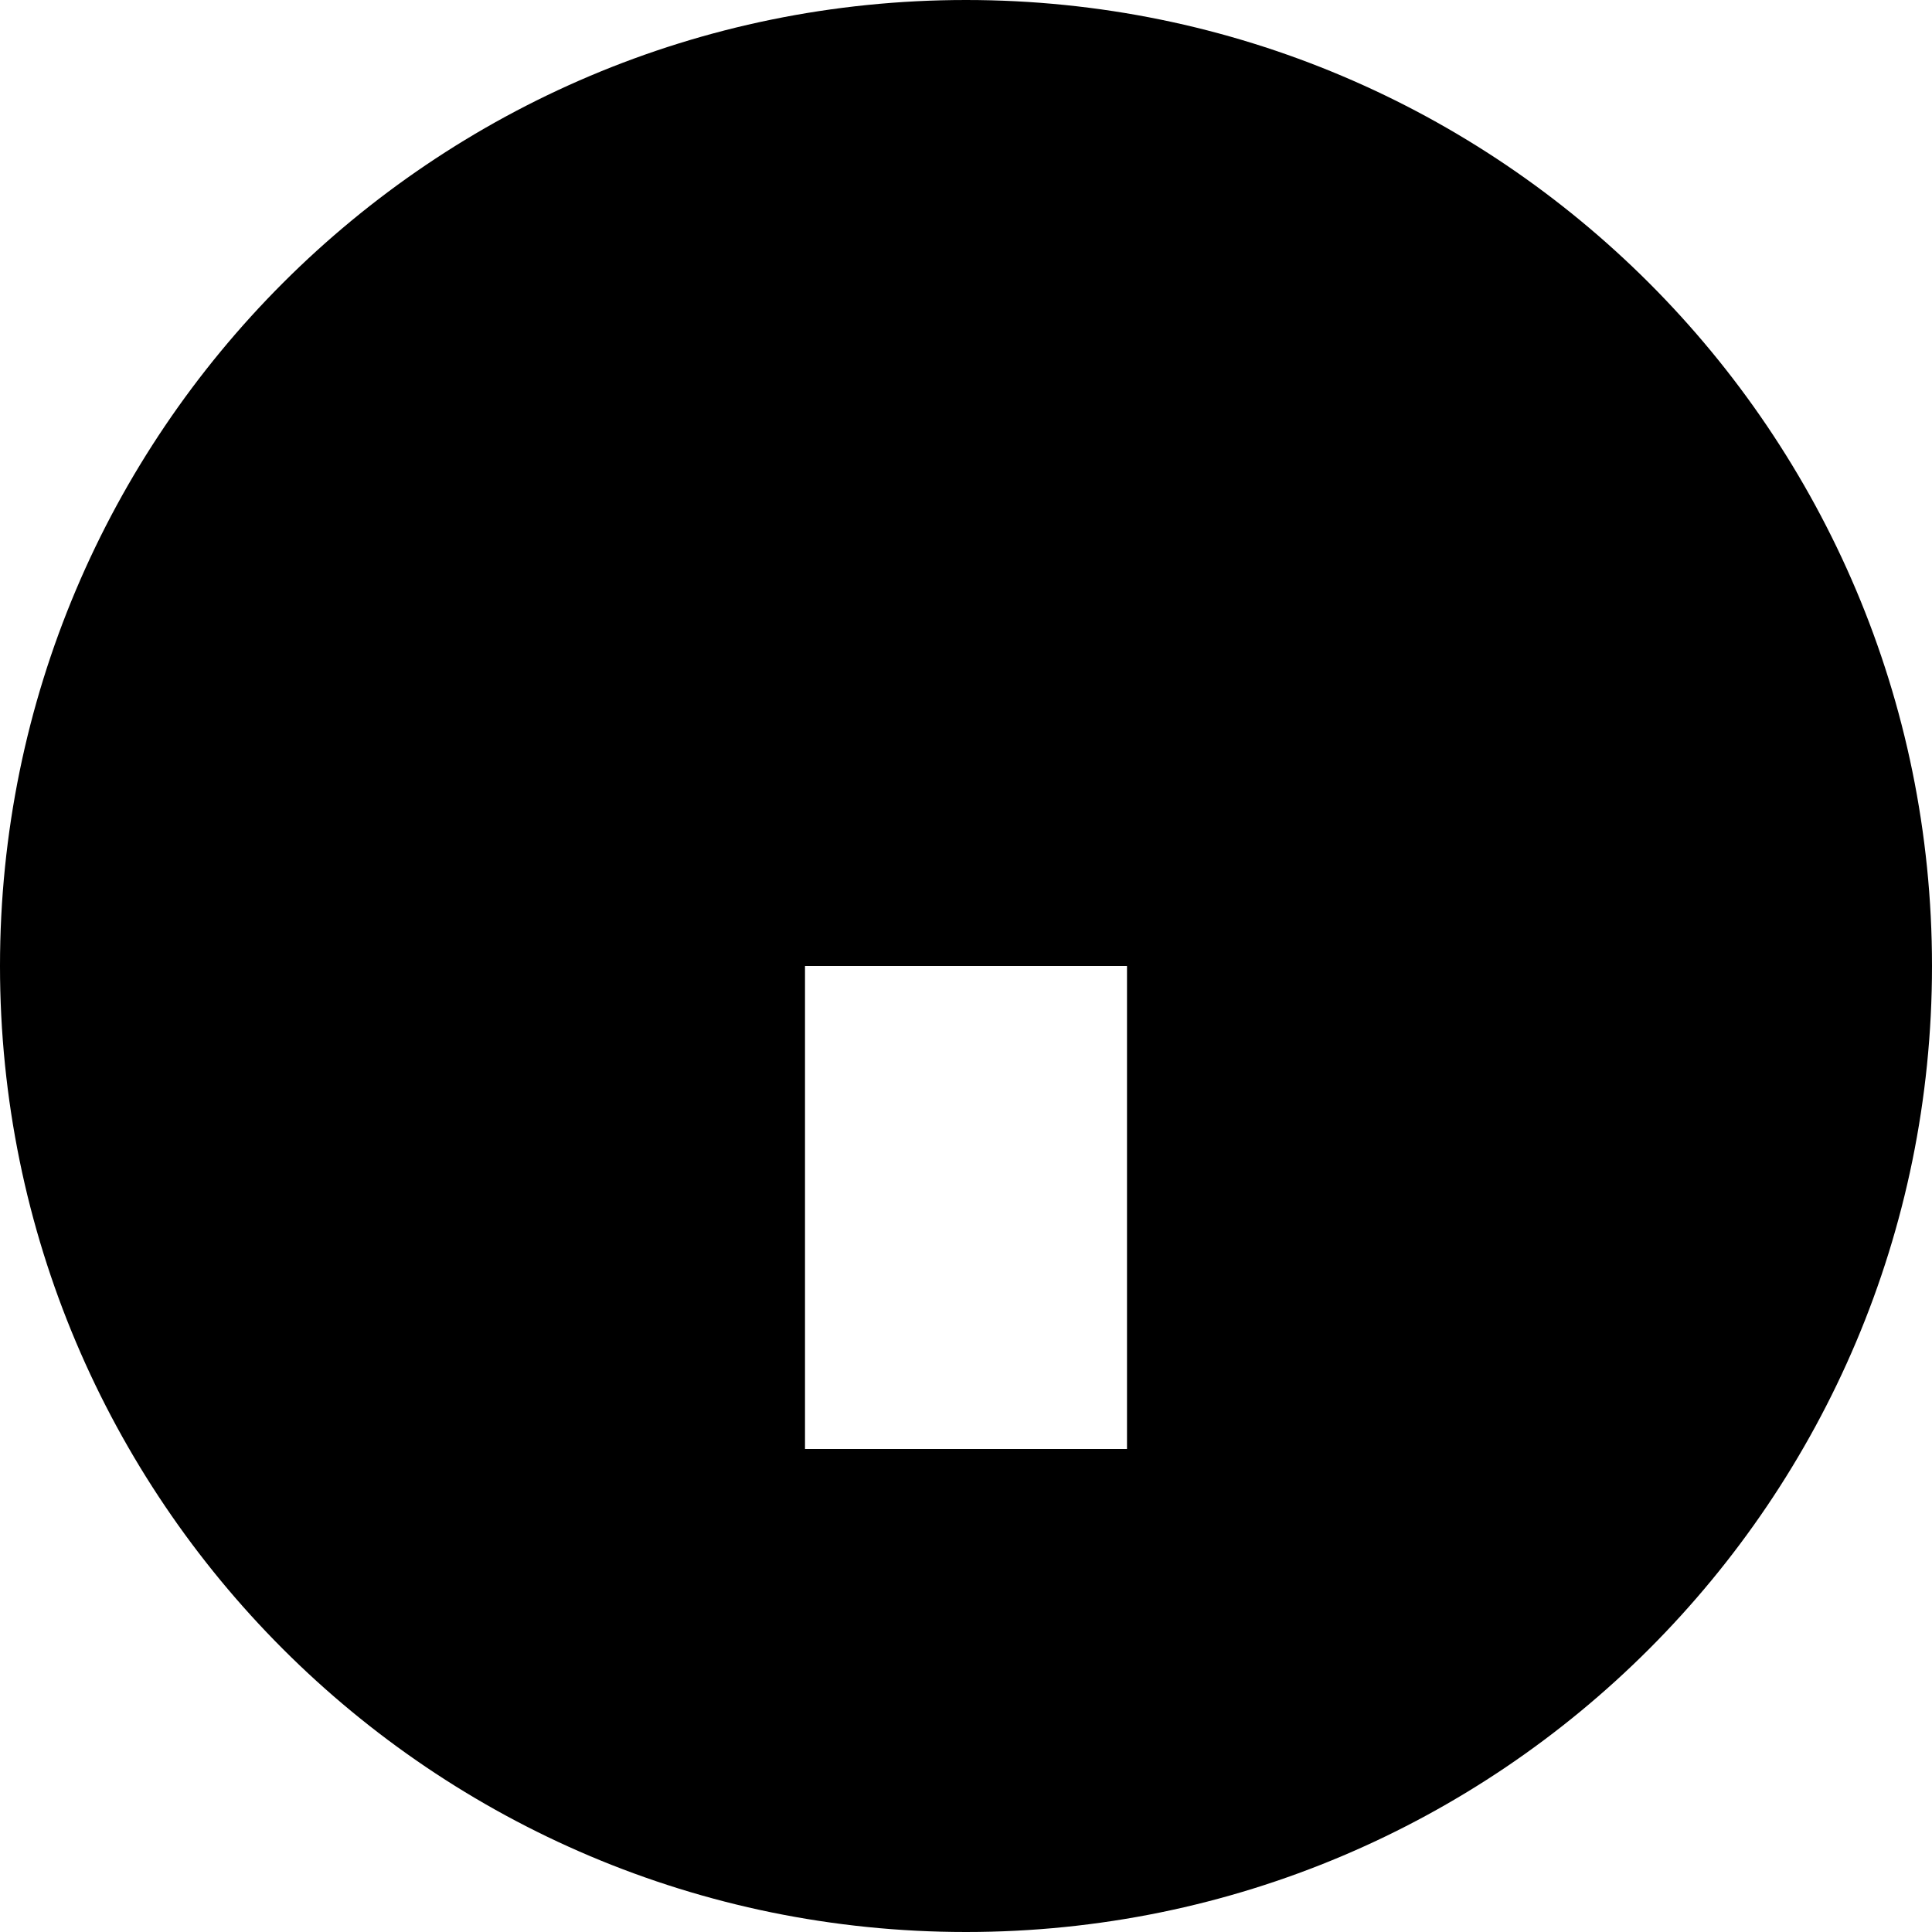
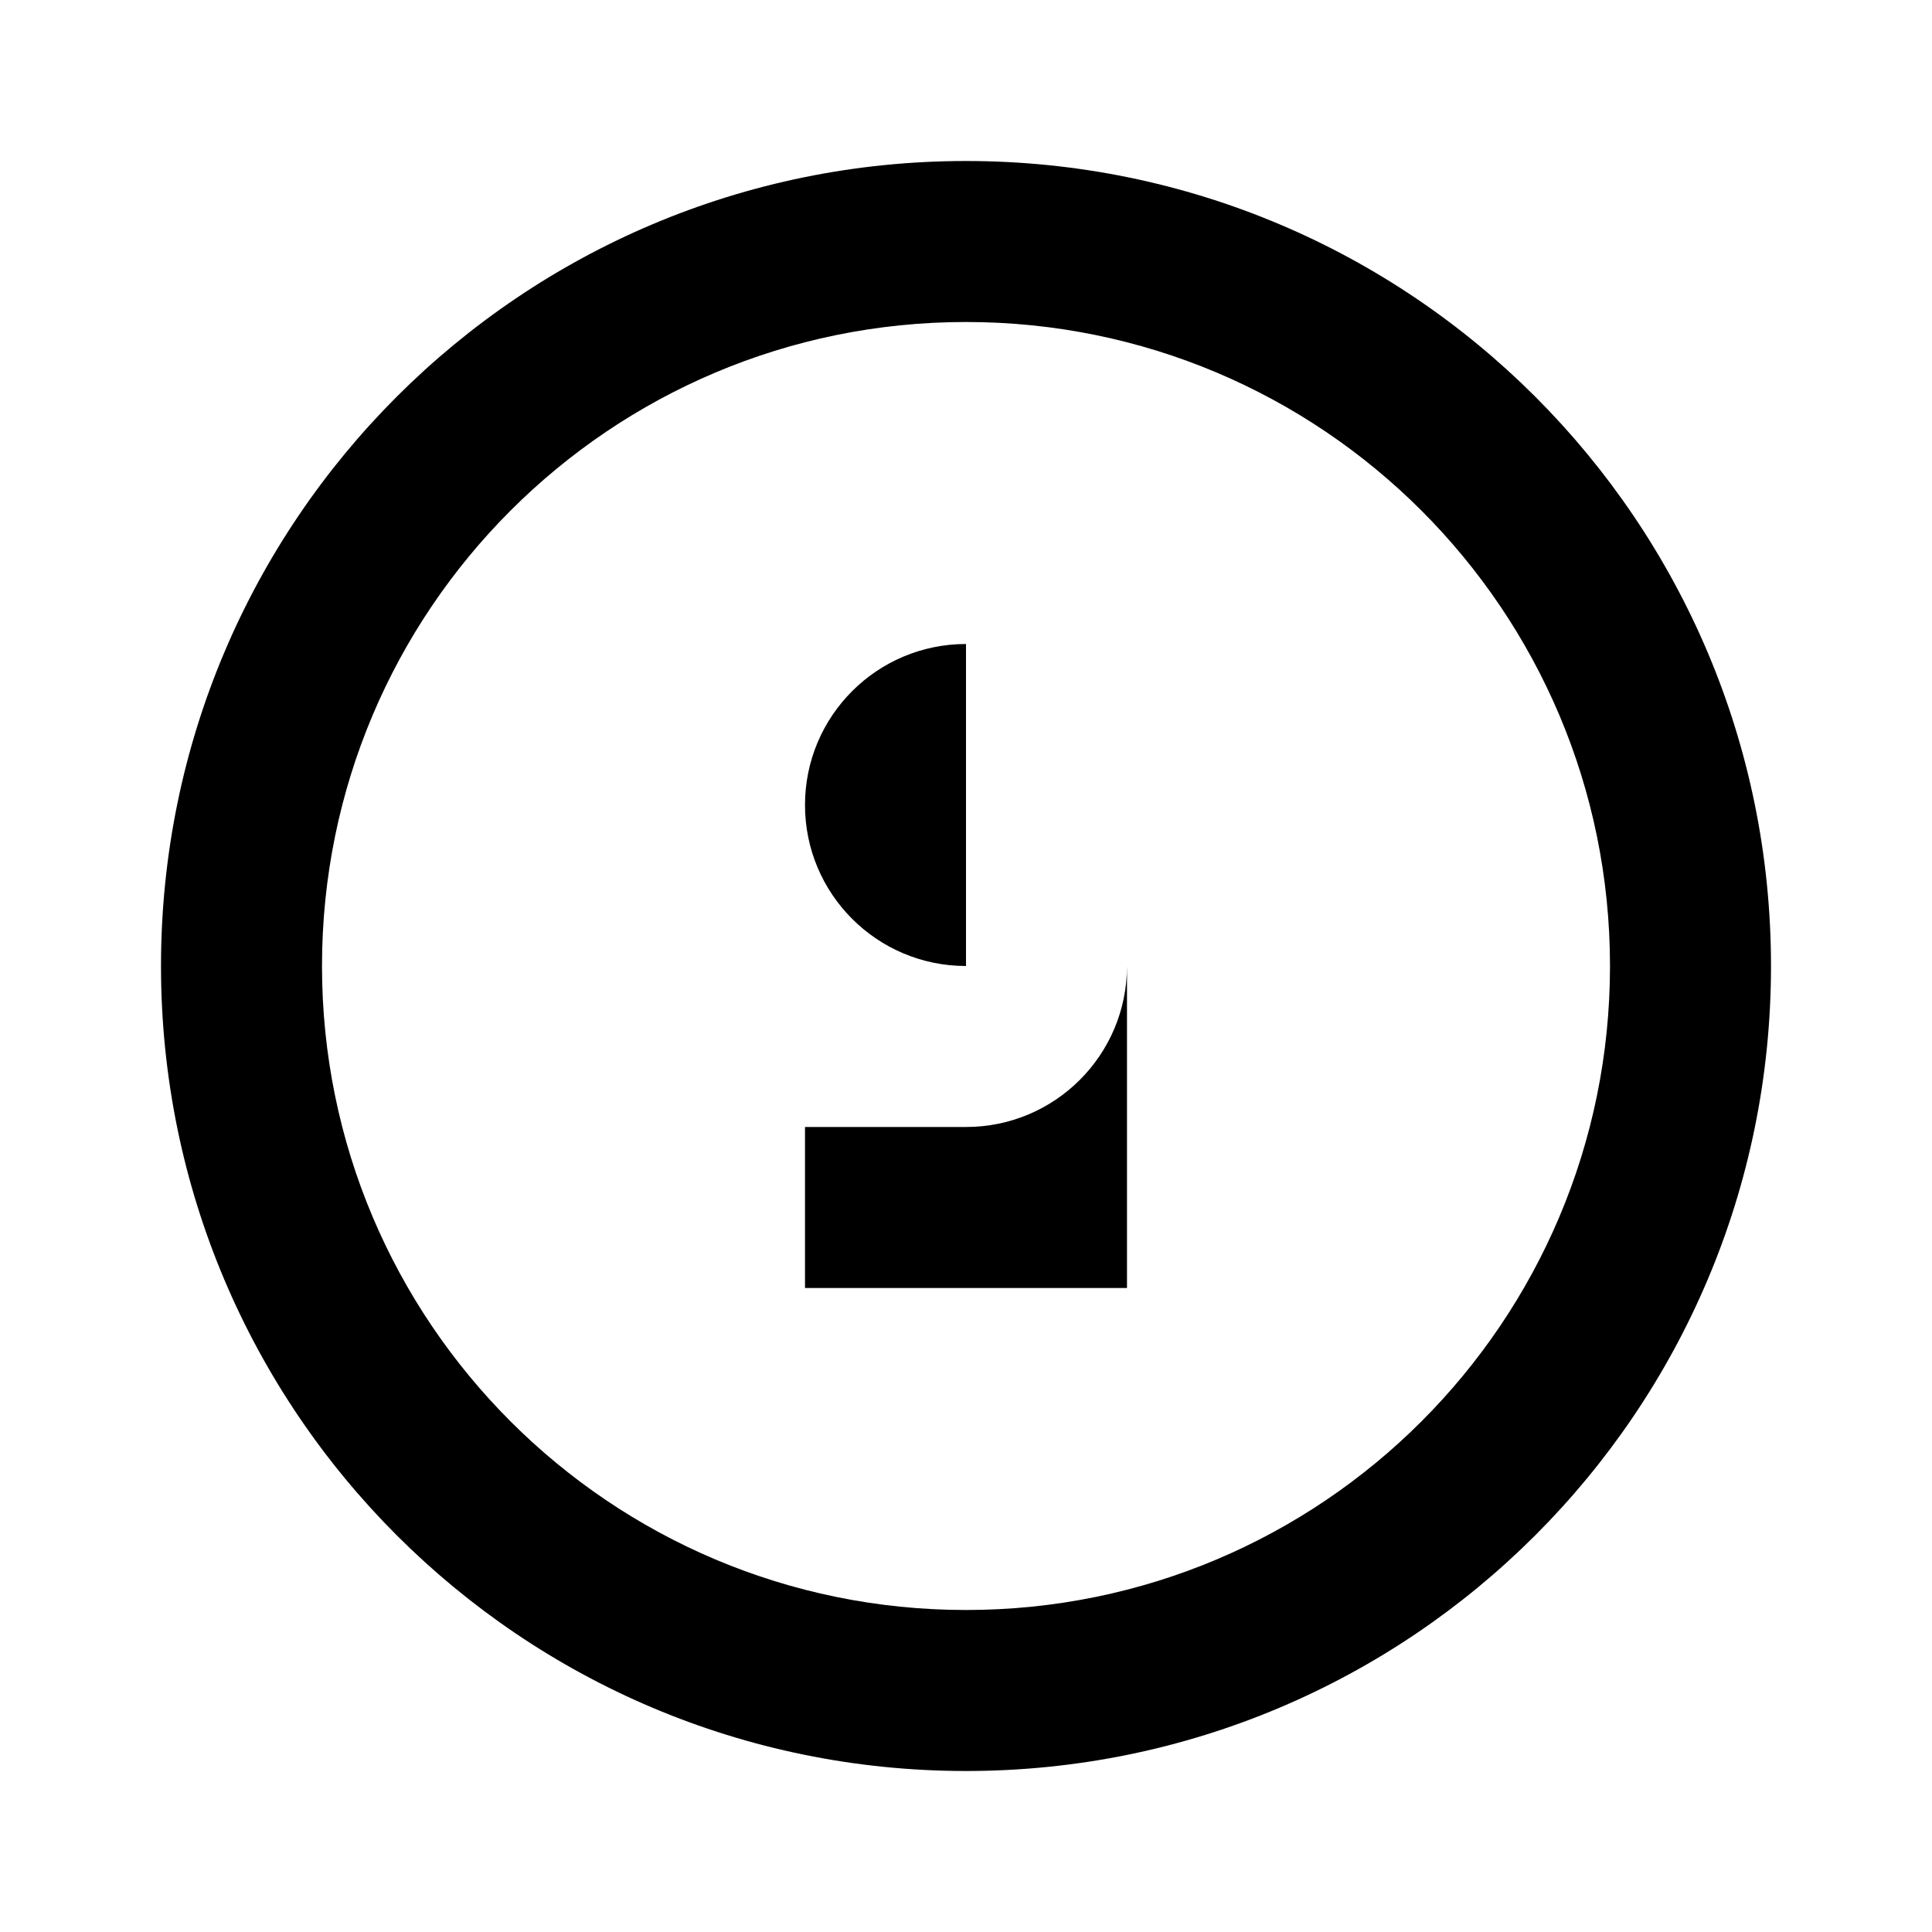
- <svg xmlns="http://www.w3.org/2000/svg" viewBox="0 0 24 24" fill="black">
-   <path d="M12,0C5.373,0,0,5.373,0,12s5.373,12,12,12s12-5.373,12-12S18.627,0,12,0z M12,5.5c-1.381,0-2.5,1.119-2.5,2.5S10.619,10.5,12,10.5s2.5-1.119,2.5-2.5S13.381,5.5,12,5.5z M14,12v6h-4v-6H14z" />
+ <svg xmlns="http://www.w3.org/2000/svg" width="24" height="24" viewBox="0 0 48 48" fill="none">
+   <path d="M24 4C12.95 4 4 12.95 4 24C4 35.05 12.95 44 24 44C35.05 44 44 35.05 44 24C44 12.95 35.05 4 24 4ZM24 40C15.16 40 8 32.84 8 24C8 15.16 15.16 8 24 8C32.84 8 40 15.16 40 24C40 32.84 32.84 40 24 40Z" fill="black" />
+   <path d="M24 16C21.79 16 20 17.79 20 20C20 22.21 21.79 24 24 24V16Z" fill="black" />
+   <path d="M28 20V32H20V28H24C26.21 28 28 26.21 28 24V20Z" fill="black" />
</svg>
